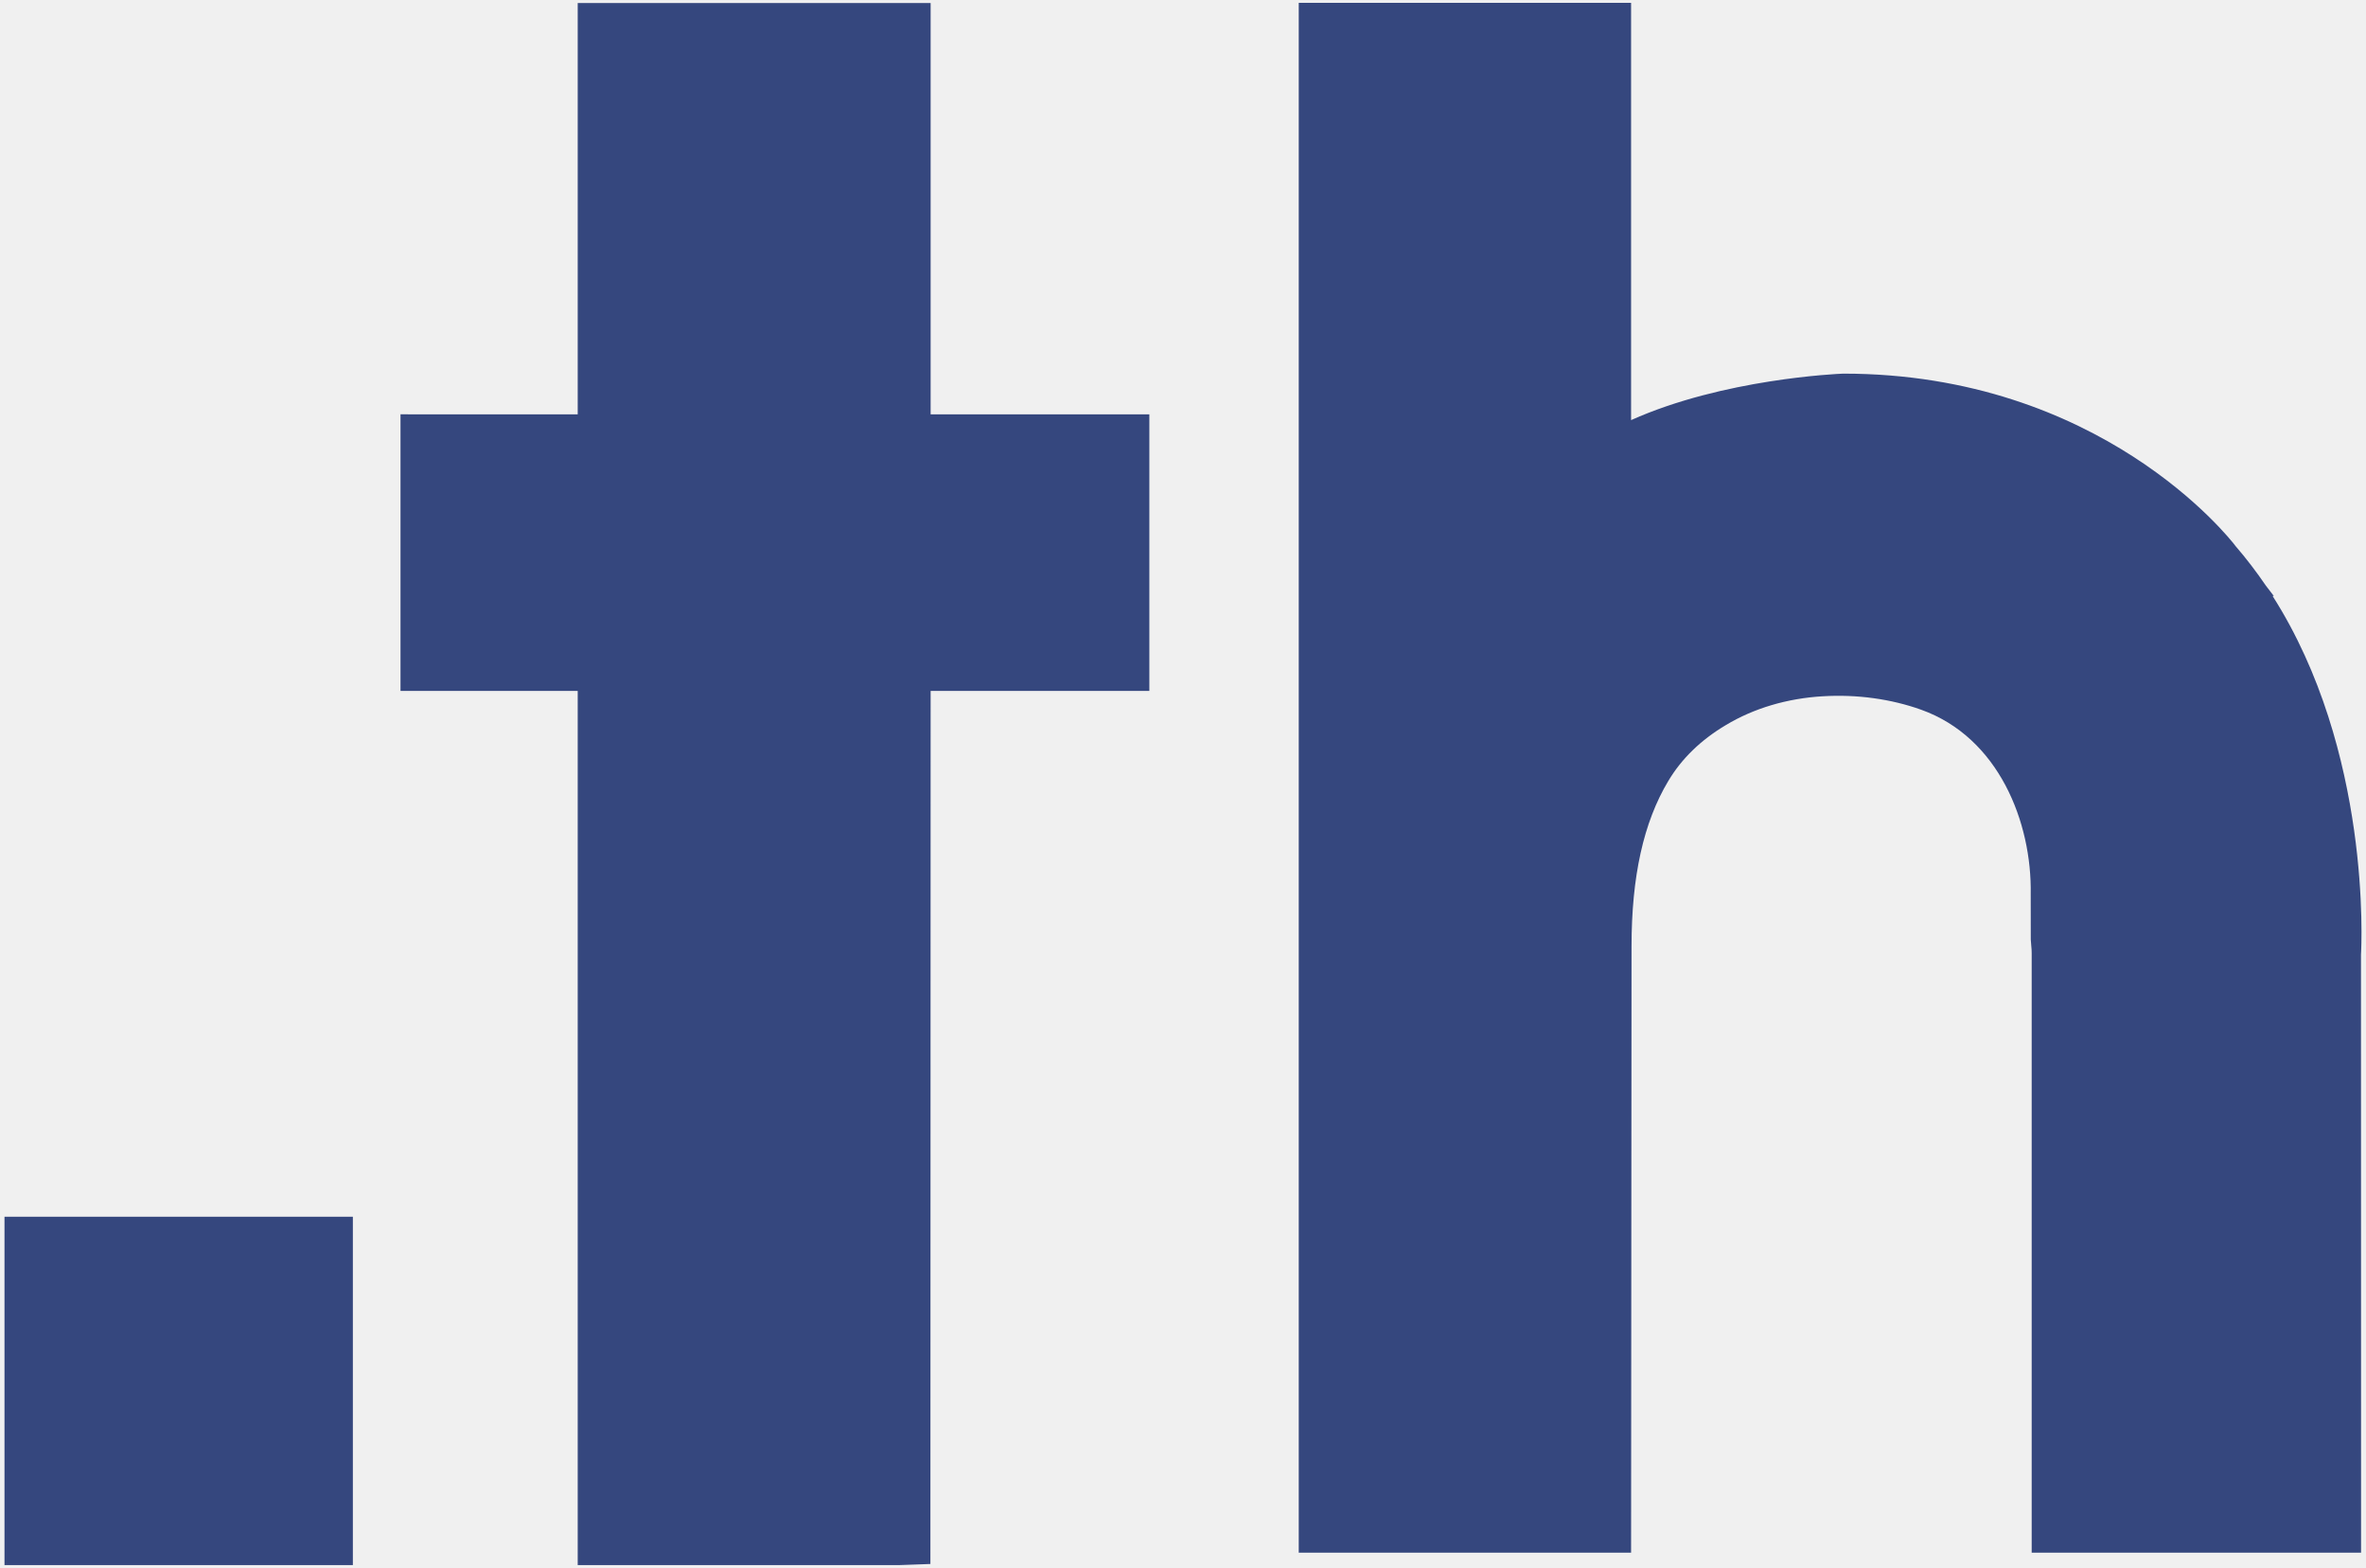
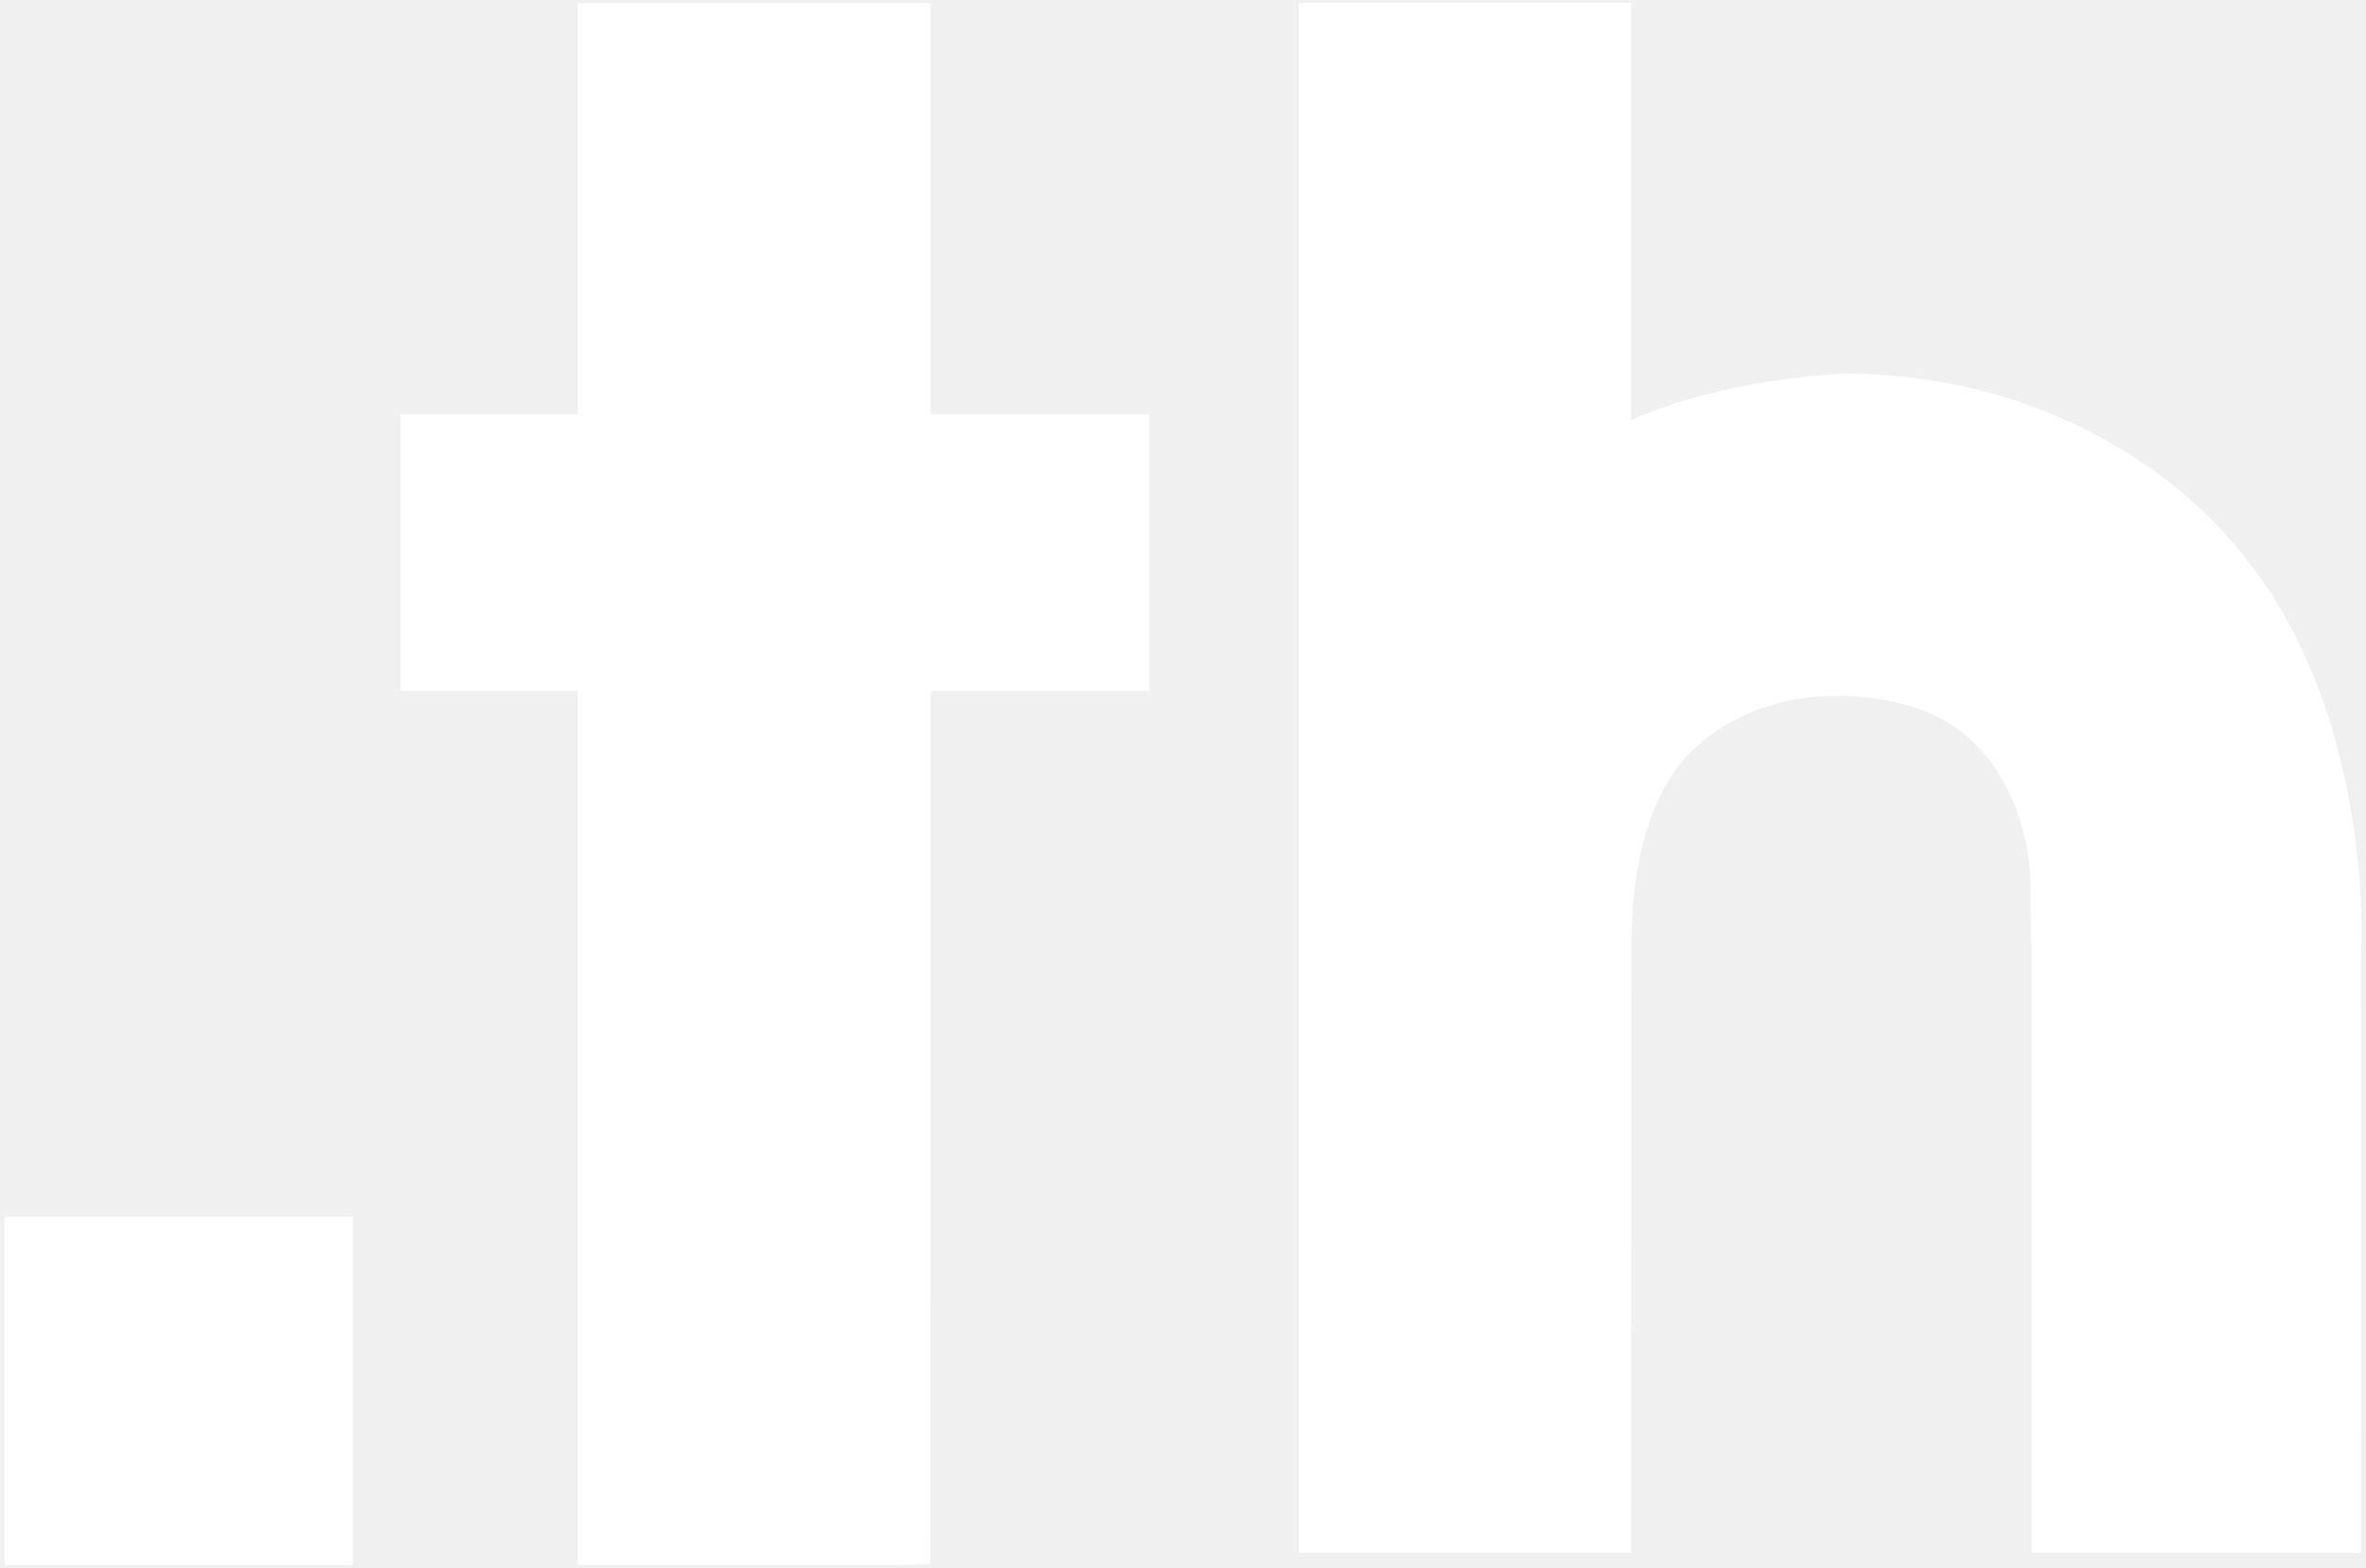
<svg xmlns="http://www.w3.org/2000/svg" width="510" height="338" viewBox="45 31 510 338" version="1.1">
-   <path d="m534.87 159.48h0.257l-1.708-2.224c-2.008-2.951-4.211-5.837-6.601-8.61l-0.085-0.122c-1.175-1.501-28.999-36.976-84.398-36.976h-0.019c-1.241 0.05-25.854 1.115-45.73 10.019v-89.95h-71.637v334.1h71.637l0.097-130.69c0-15.057 2.575-26.728 7.923-35.663 2.851-4.784 7.005-8.841 12.404-12.047 6.015-3.628 13.237-5.765 20.866-6.213 7.385-0.448 14.754 0.573 21.258 2.904 16.68 5.981 23.871 24.24 23.595 39.802l0.013 9.719c0.038 0.514 0.066 1.018 0.116 1.501 0.05 0.464 0.078 0.921 0.078 1.419v129.28h71.001l-0.019-128.88c0.122-1.968 2.259-43.941-19.049-77.361m-488.9 133.82h75.093v75.09h-75.093zm85.363-172.99v59.628h38.195v188.46h69.225l6.799-0.244 0.05-188.21h47.146v-59.628h-47.146v-88.678h-76.073v88.678z" fill="#35477e" />
+   <path d="m534.87 159.48h0.257l-1.708-2.224c-2.008-2.951-4.211-5.837-6.601-8.61l-0.085-0.122c-1.175-1.501-28.999-36.976-84.398-36.976h-0.019c-1.241 0.05-25.854 1.115-45.73 10.019v-89.95h-71.637v334.1h71.637l0.097-130.69c0-15.057 2.575-26.728 7.923-35.663 2.851-4.784 7.005-8.841 12.404-12.047 6.015-3.628 13.237-5.765 20.866-6.213 7.385-0.448 14.754 0.573 21.258 2.904 16.68 5.981 23.871 24.24 23.595 39.802l0.013 9.719c0.038 0.514 0.066 1.018 0.116 1.501 0.05 0.464 0.078 0.921 0.078 1.419v129.28h71.001l-0.019-128.88c0.122-1.968 2.259-43.941-19.049-77.361m-488.9 133.82h75.093v75.09h-75.093zm85.363-172.99v59.628h38.195v188.46h69.225l6.799-0.244 0.05-188.21h47.146v-59.628h-47.146v-88.678h-76.073v88.678z" fill="#ffffff" />
</svg>
